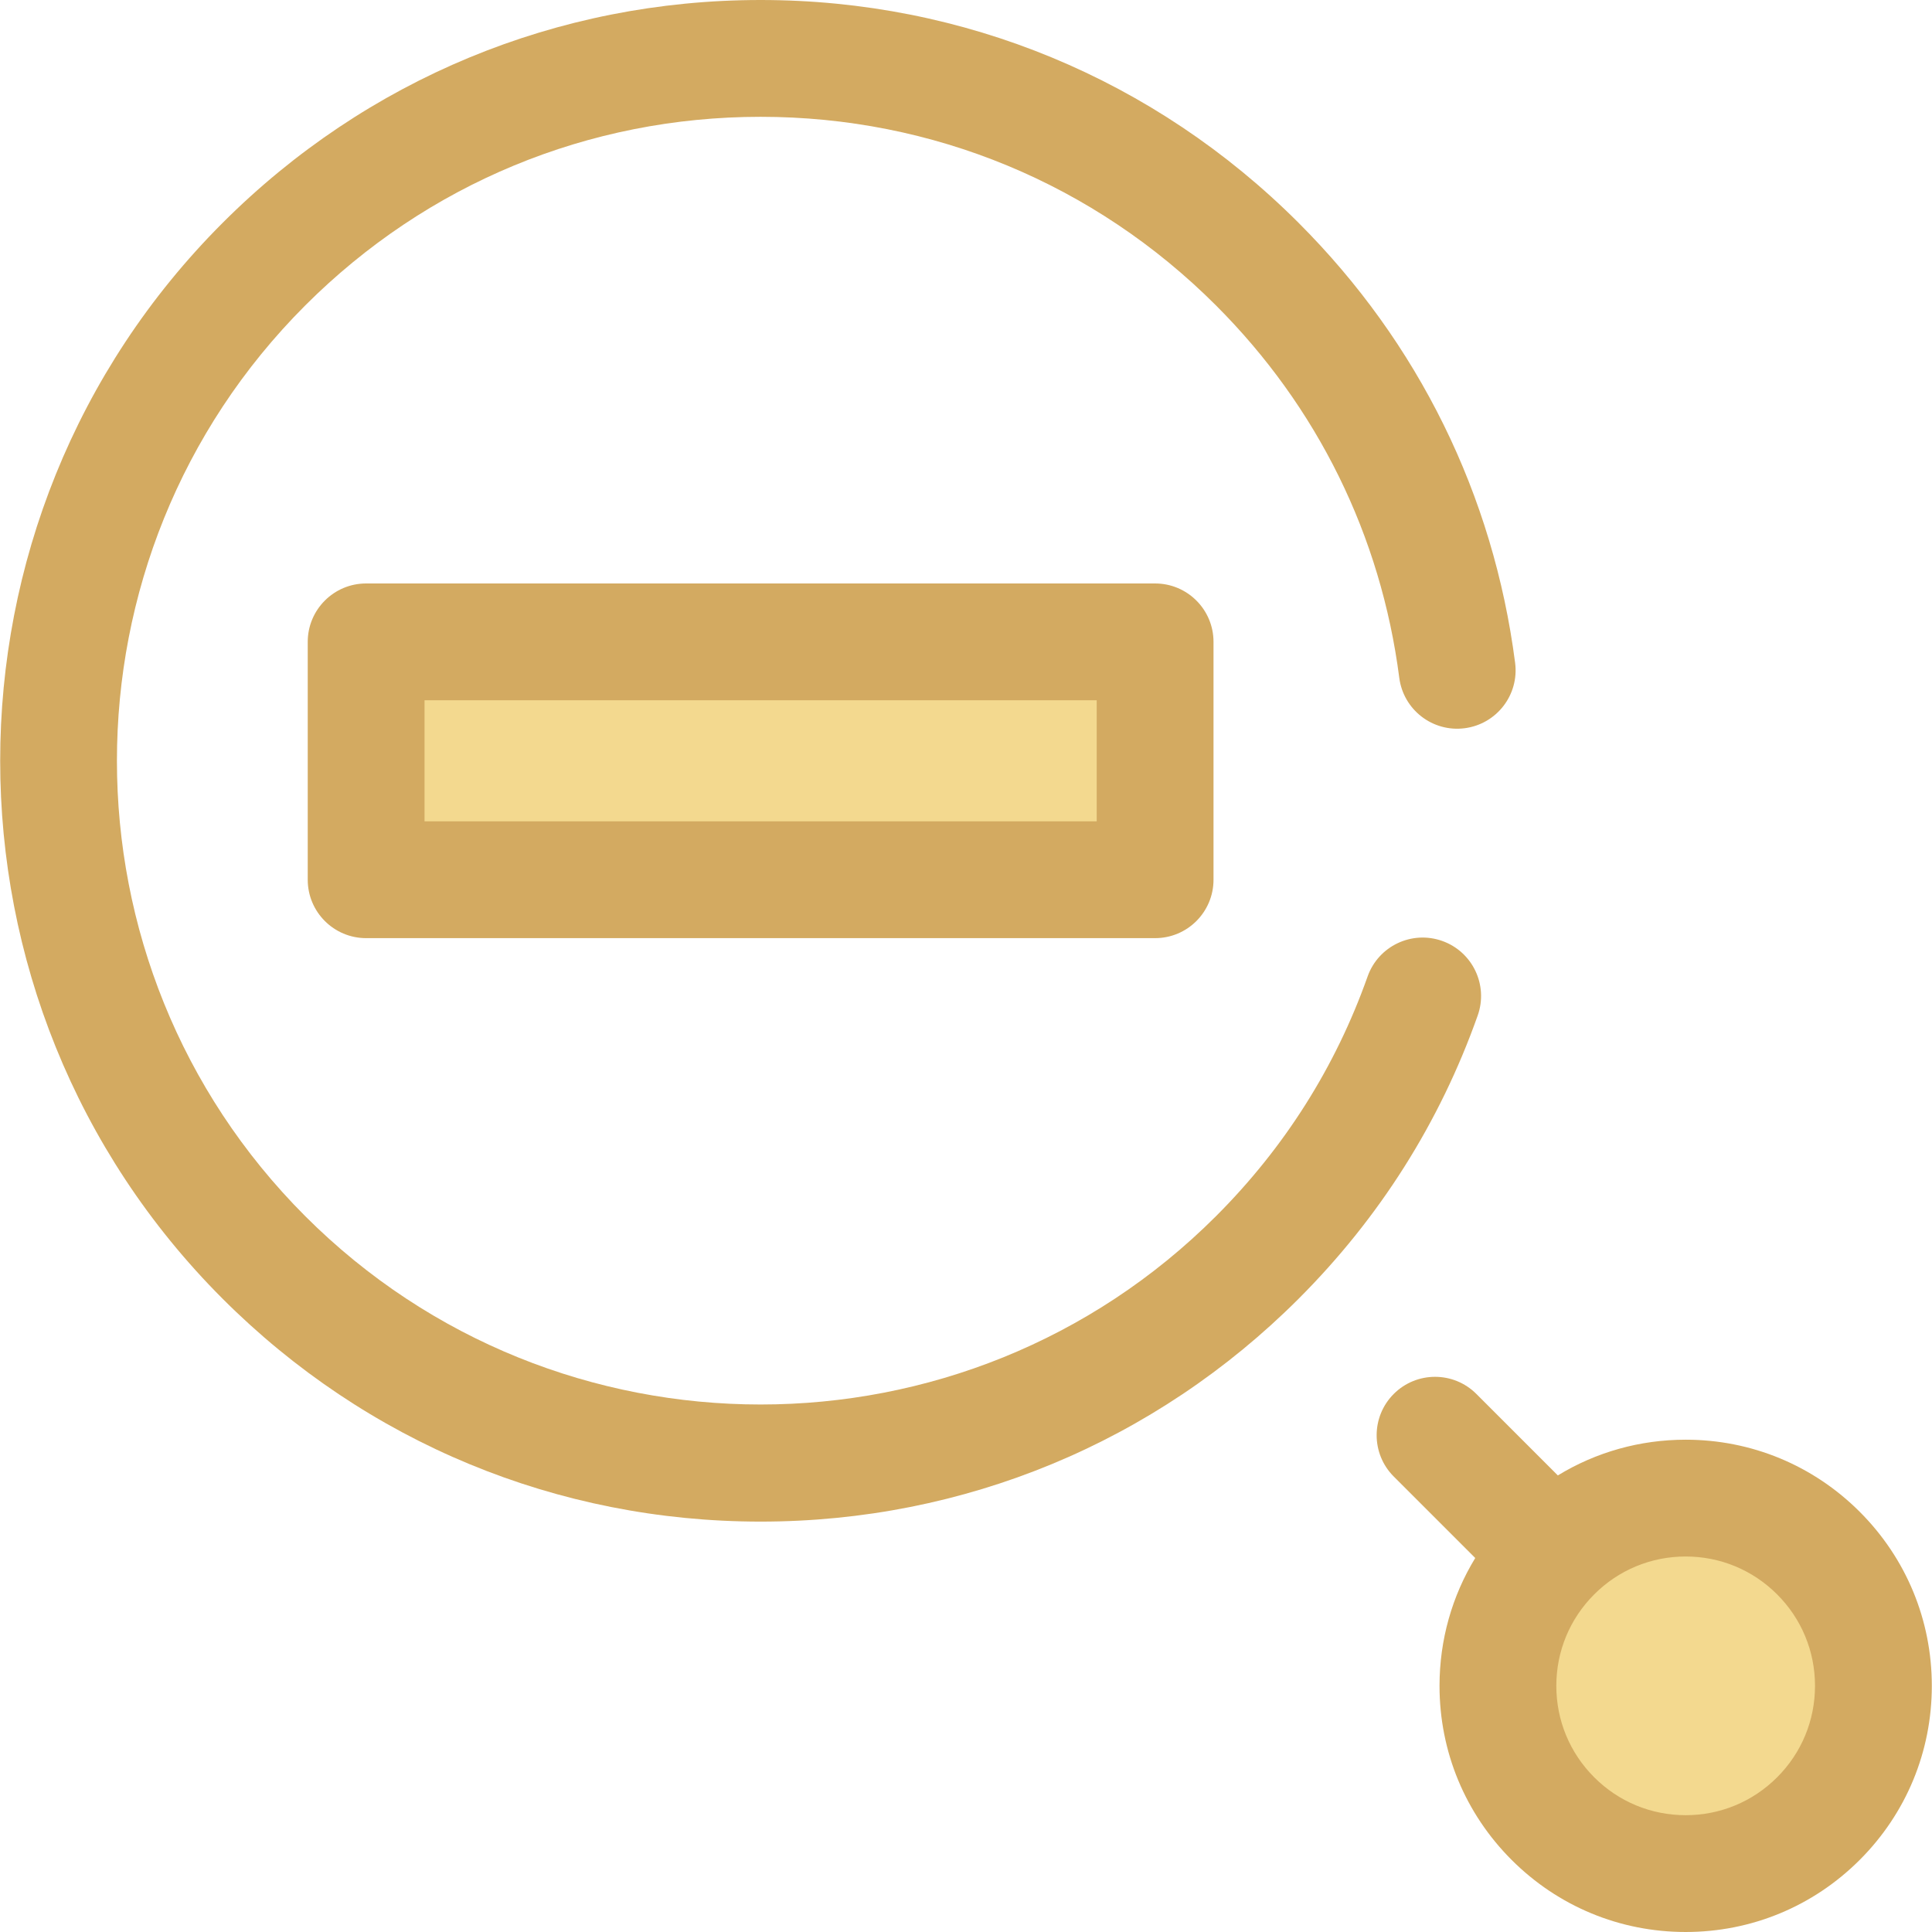
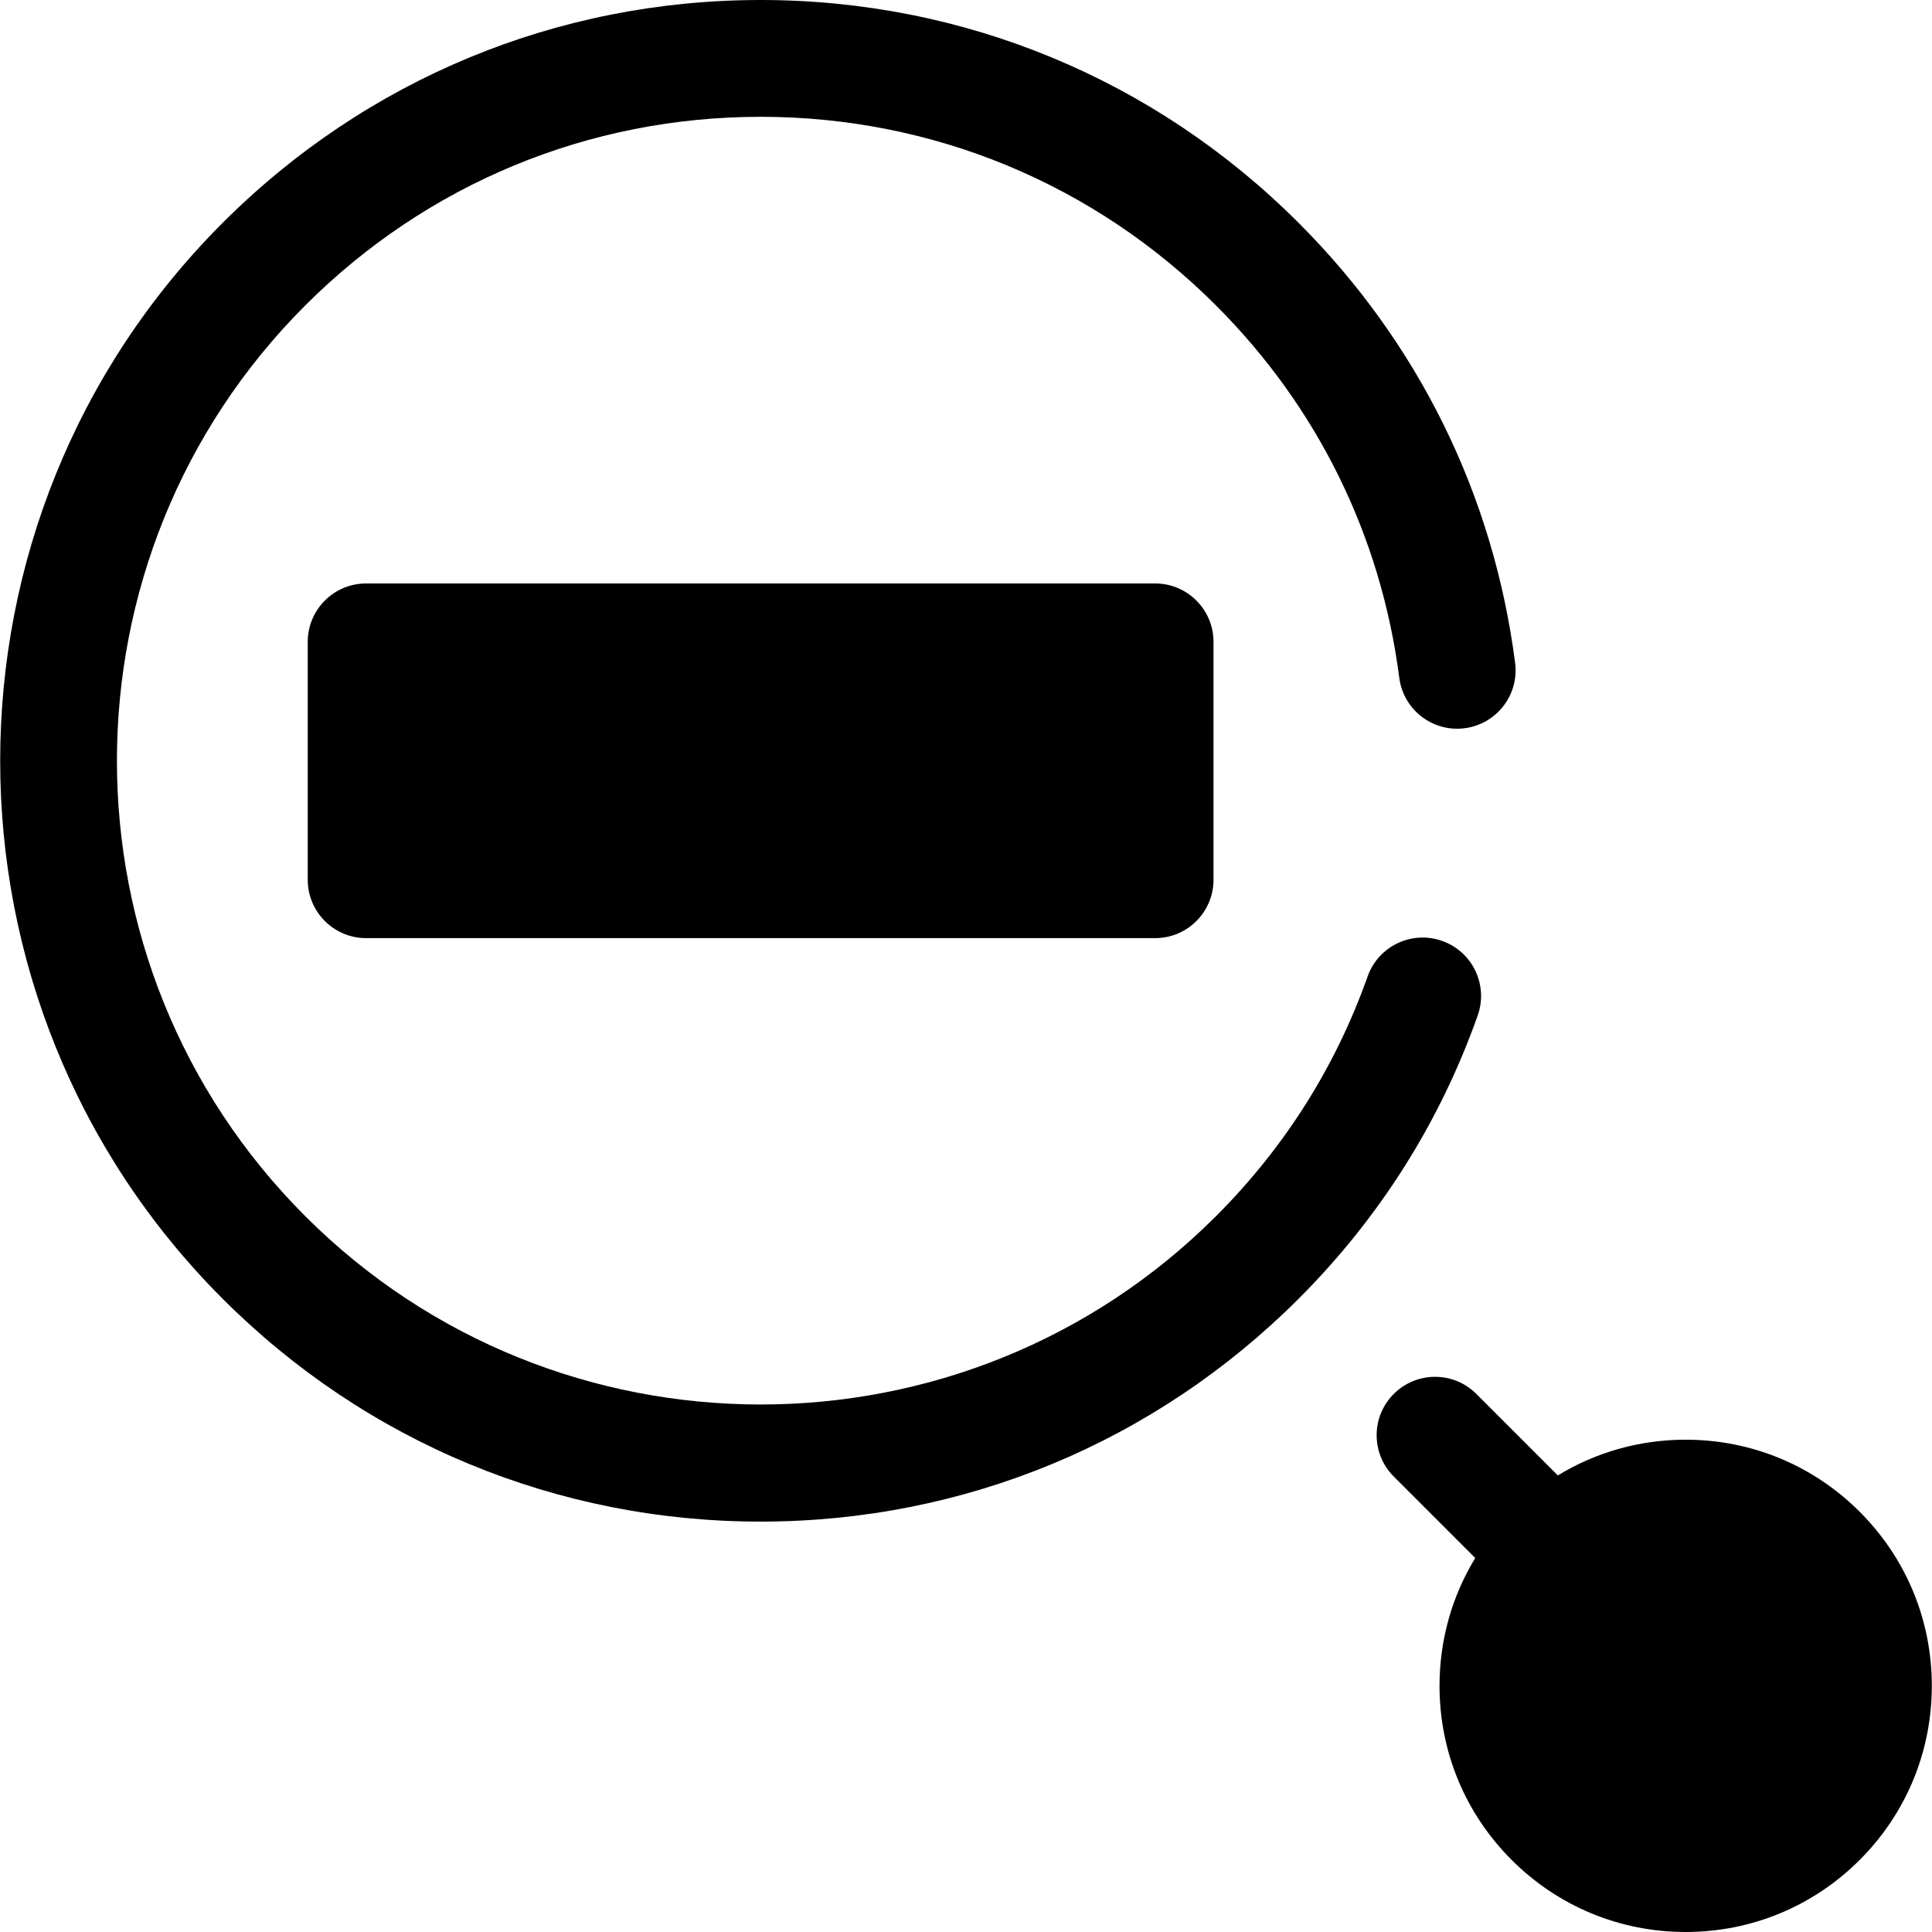
<svg xmlns="http://www.w3.org/2000/svg" version="1.1" id="Layer_1" x="0px" y="0px" viewBox="0 0 512.002 512.002" style="enable-background:new 0 0 512.002 512.002;" xml:space="preserve">
  <defs>
-     <style>.icrate-cursor-pointer-pri{fill: #d3aa61ff;}.icrate-cursor-pointer-pri-shadow{fill: #dfbe7aff;}.icrate-cursor-pointer-sec{fill: #f3d98fff;}.icrate-cursor-pointer-sec-shadow{fill: #dab678ff;}</style>
+     <style>
+ 			.icrate-cursor-zoom-in-outline {
+ 				fill: #d3aa61ff;
+ 			}
+ 
+ 			.icrate-cursor-zoom-in-inner {
+ 				fill: #f3d98fff;
+ 			}
+ 		</style>
  </defs>
  <rect x="97.031" y="170.107" class="icrate-cursor-pointer-sec" width="209.078" height="63.038" />
  <g>
    <path class="icrate-cursor-pointer-pri" d="M306.117,248.617H97.03c-8.546,0-15.477-6.929-15.477-15.477v-63.038   c0-8.548,6.931-15.477,15.477-15.477h209.087c8.546,0,15.477,6.929,15.477,15.477v63.038   C321.594,241.688,314.665,248.617,306.117,248.617z M112.506,217.663H290.64v-32.084H112.506V217.663z" />
    <path class="icrate-cursor-pointer-pri" d="M201.573,403.242c-53.855,0-104.486-20.973-142.567-59.052c-78.61-78.612-78.61-206.523,0-285.135   C97.088,20.973,147.718,0,201.573,0S306.059,20.973,344.14,59.054c31.794,31.793,51.636,72.113,57.384,116.602   c1.094,8.478-4.889,16.237-13.367,17.333c-8.481,1.097-16.238-4.889-17.333-13.366c-4.863-37.645-21.658-71.768-48.573-98.681   c-32.232-32.235-75.091-49.987-120.678-49.987S113.129,48.706,80.895,80.941c-66.543,66.543-66.543,174.818,0,241.36   c66.541,66.543,174.817,66.543,241.358,0c18.154-18.154,31.674-39.528,40.18-63.528c2.857-8.057,11.705-12.272,19.759-9.416   c8.056,2.855,12.273,11.702,9.418,19.758c-10.058,28.377-26.029,53.635-47.468,75.075   C306.059,382.269,255.428,403.242,201.573,403.242z" />
  </g>
  <circle class="icrate-cursor-pointer-sec" cx="446.726" cy="446.772" r="49.758" />
  <path class="icrate-cursor-pointer-pri" d="M492.847,400.642c-12.321-12.32-28.702-19.106-46.127-19.106c-12.14,0-23.768,3.303-33.874,9.467  l-21.596-21.596c-6.045-6.044-15.842-6.044-21.889,0c-6.044,6.044-6.044,15.844,0,21.889l21.595,21.595  c-6.164,10.106-9.467,21.736-9.467,33.877c0,17.424,6.785,33.806,19.106,46.127c12.321,12.32,28.702,19.106,46.126,19.106  c17.425,0,33.806-6.785,46.127-19.106c12.321-12.321,19.106-28.702,19.106-46.127S505.168,412.962,492.847,400.642z   M470.958,471.006c-6.474,6.476-15.082,10.04-24.238,10.04c-9.155,0-17.764-3.566-24.237-10.04  c-6.476-6.474-10.04-15.082-10.04-24.238c0-9.156,3.566-17.764,10.04-24.238c6.474-6.476,15.082-10.04,24.237-10.04  c9.156,0,17.766,3.566,24.238,10.04c6.476,6.474,10.04,15.082,10.04,24.238C480.998,455.924,477.434,464.532,470.958,471.006z" />
  <g>
- </g>
+ 	</g>
  <g>
- </g>
+ 	</g>
  <g>
- </g>
+ 	</g>
  <g>
- </g>
+ 	</g>
  <g>
- </g>
+ 	</g>
  <g>
- </g>
+ 	</g>
  <g>
- </g>
+ 	</g>
  <g>
- </g>
+ 	</g>
  <g>
- </g>
+ 	</g>
  <g>
- </g>
+ 	</g>
  <g>
- </g>
+ 	</g>
  <g>
- </g>
+ 	</g>
  <g>
- </g>
+ 	</g>
  <g>
- </g>
+ 	</g>
  <g>
- </g>
+ 	</g>
</svg>
